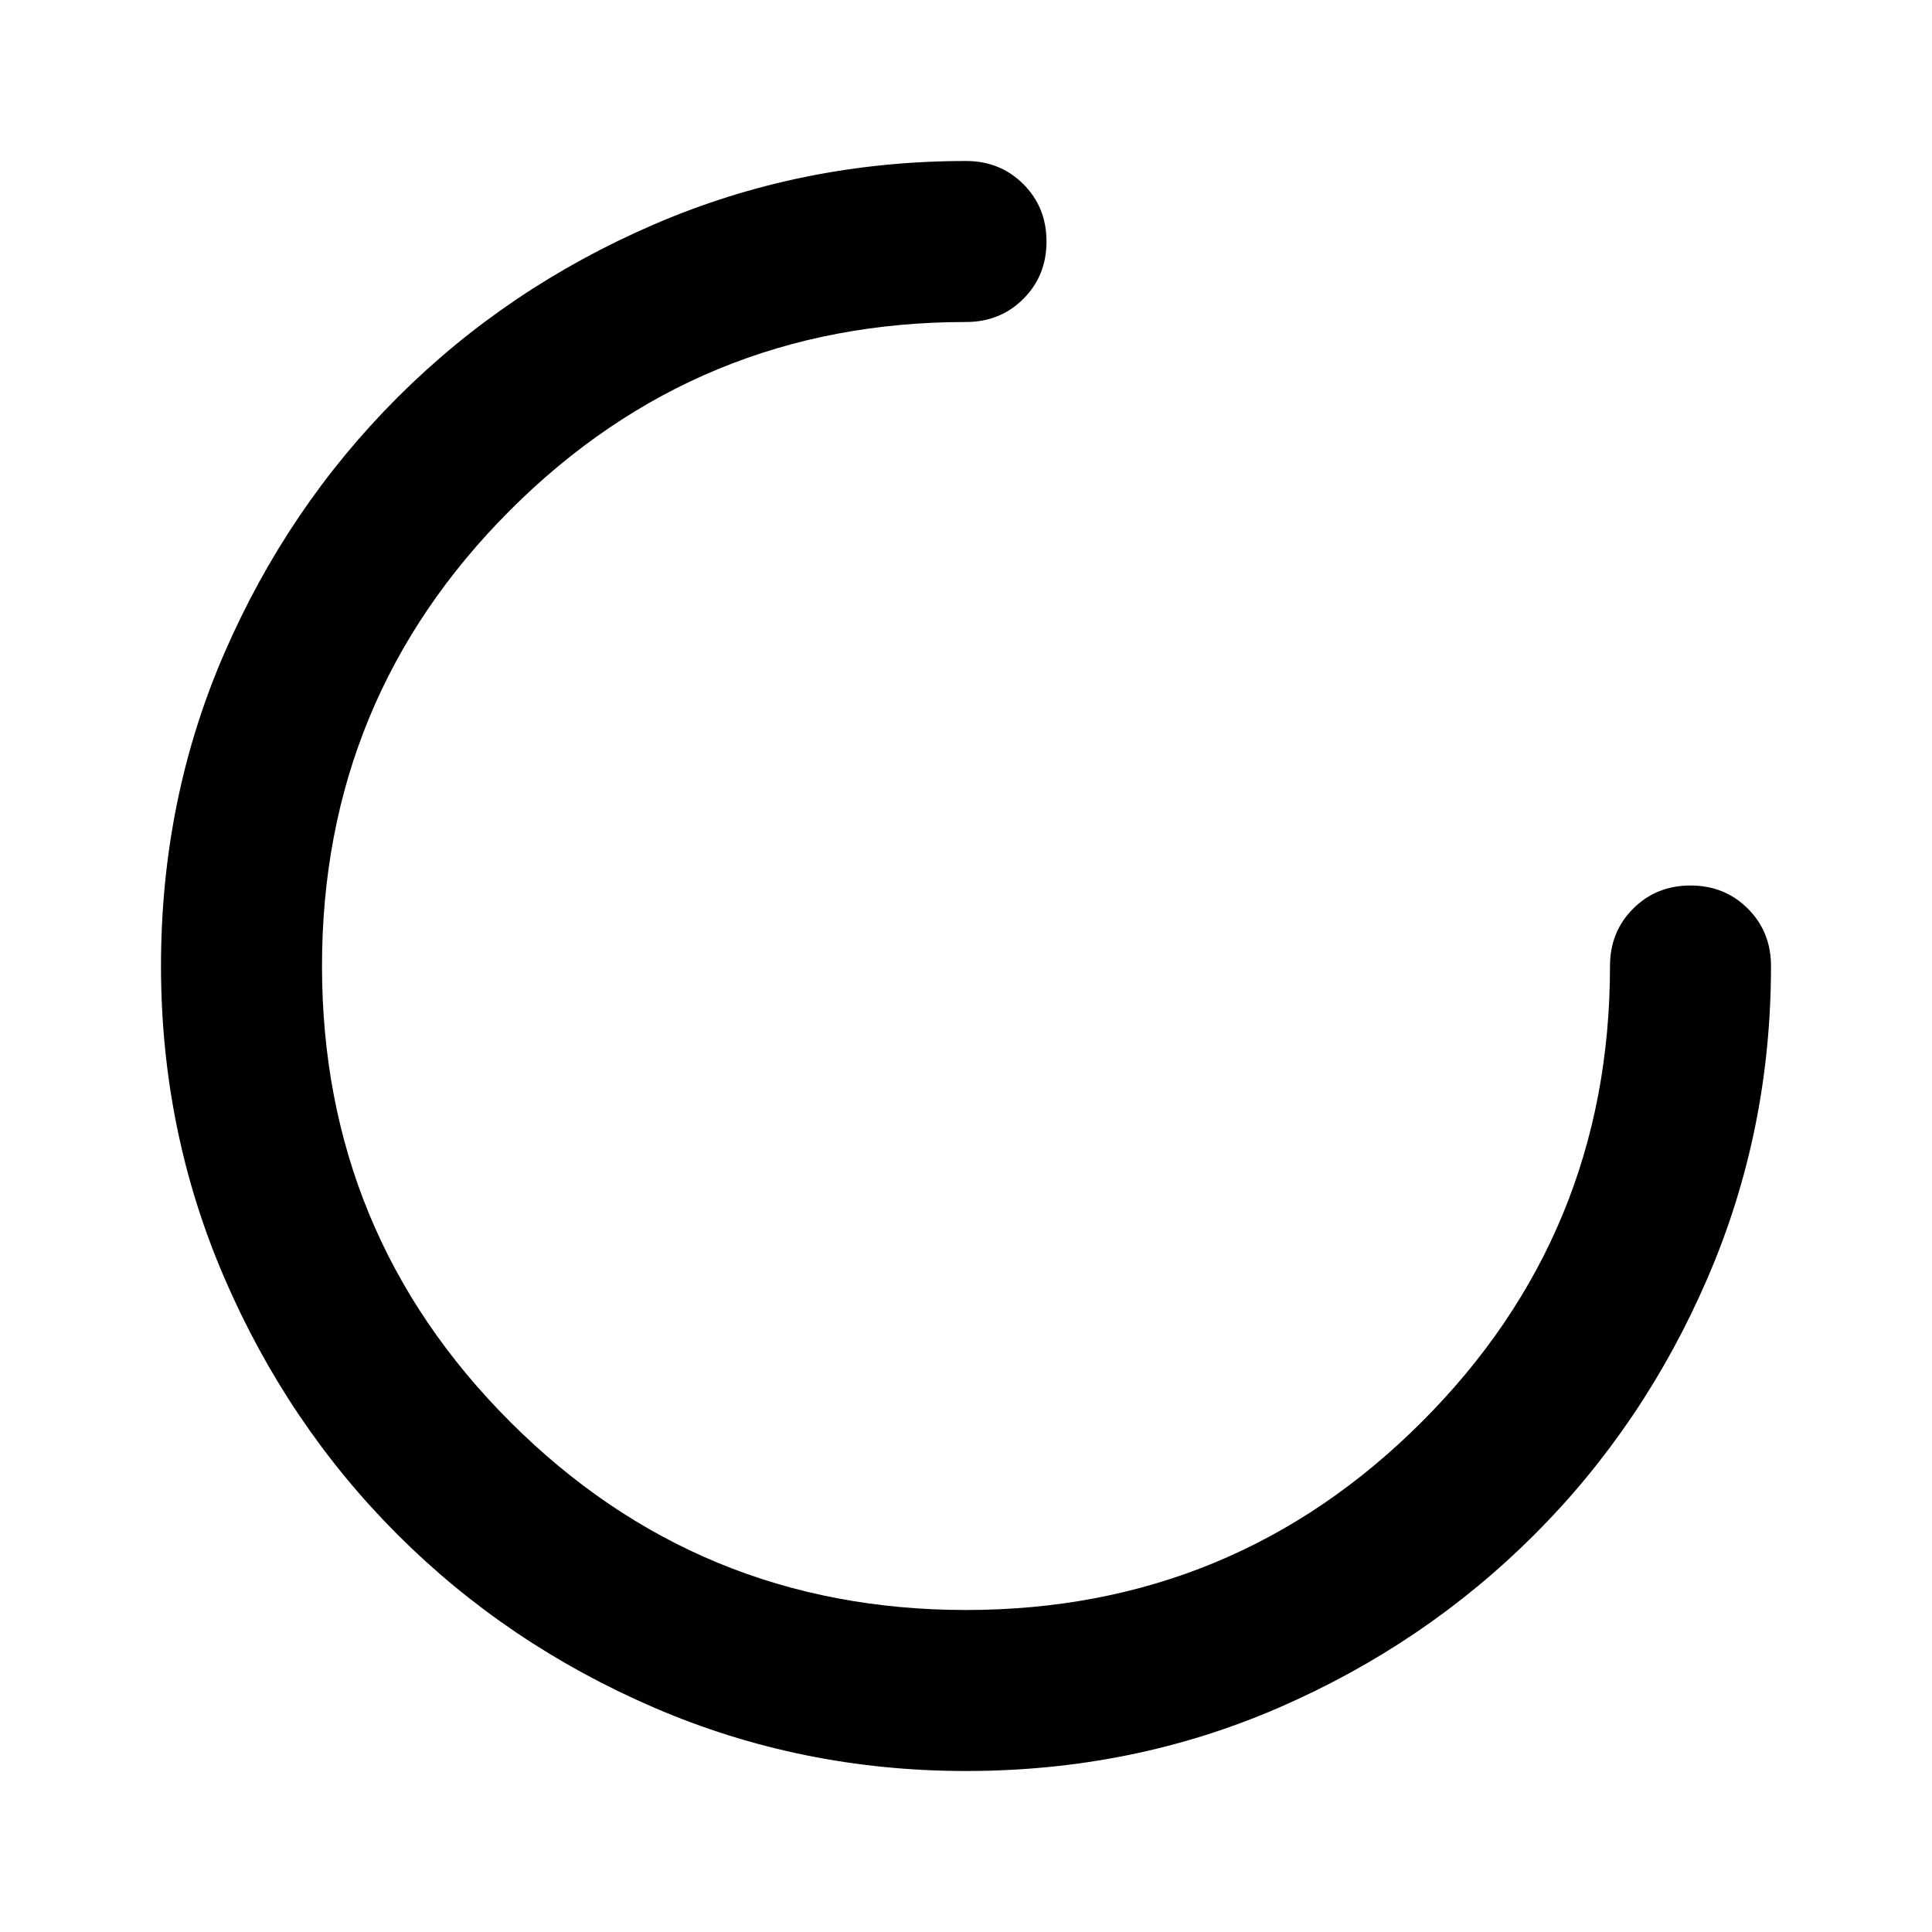
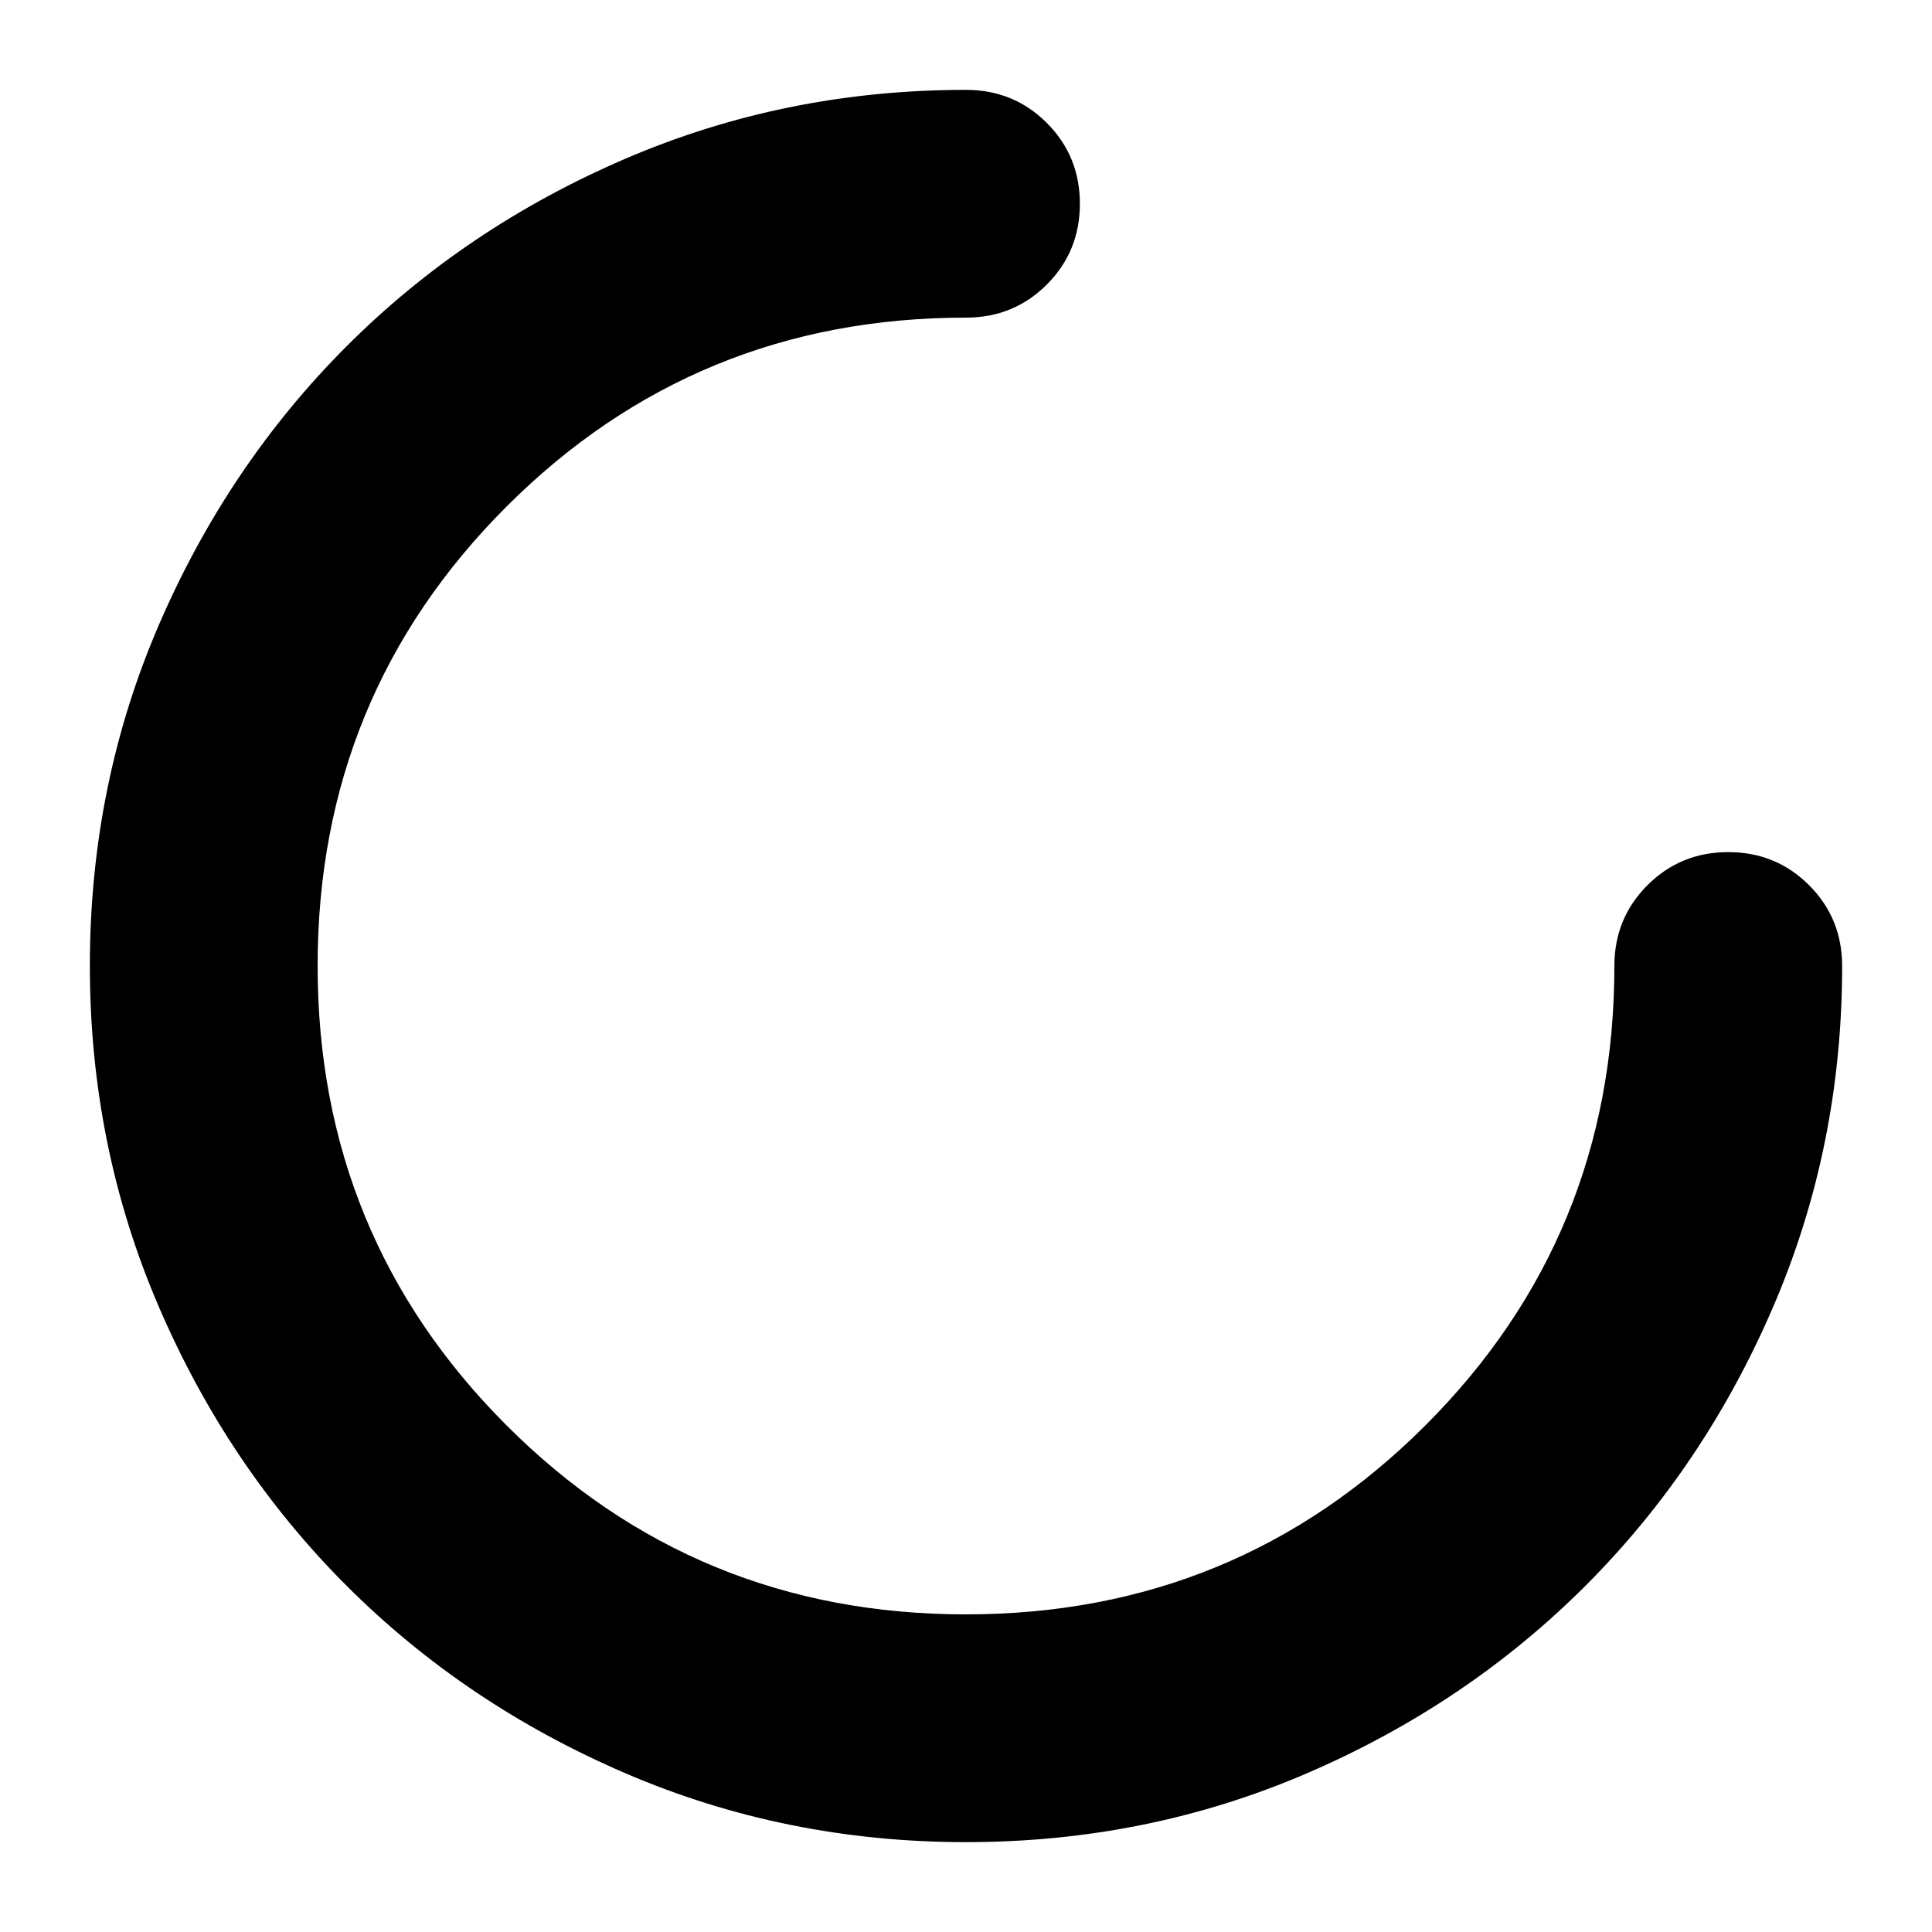
<svg xmlns="http://www.w3.org/2000/svg" height="24" viewBox="0 -960 960 960" width="24">
-   <path d="M480-80q-82 0-155-31.5t-127.5-86Q143-252 111.5-325T80-480q0-83 31.5-155.5t86-127Q252-817 325-848.5T480-880q17 0 28.5 11.5T520-840q0 17-11.5 28.5T480-800q-133 0-226.5 93.5T160-480q0 133 93.5 226.5T480-160q133 0 226.5-93.5T800-480q0-17 11.5-28.5T840-520q17 0 28.5 11.5T880-480q0 82-31.5 155t-86 127.5q-54.5 54.5-127 86T480-80Z" />
+   <path d="M480-44.652q-89.714 0-169.306-34.257-79.592-34.257-138.56-93.225-58.968-58.968-93.225-138.56Q44.652-390.286 44.652-480q0-89.991 34.254-169.406 34.255-79.416 93.218-138.44t138.562-93.263q79.6-34.239 169.314-34.239 23.721 0 40.154 16.433 16.433 16.433 16.433 40.154 0 23.721-16.433 40.154-16.433 16.433-40.154 16.433-134.41 0-228.292 93.865t-93.882 228.25q0 134.385 93.865 228.309t228.25 93.924q134.385 0 228.309-93.882T802.174-480q0-23.721 16.433-40.154 16.433-16.433 40.154-16.433 23.721 0 40.154 16.433 16.433 16.433 16.433 40.154 0 89.714-34.254 169.317-34.255 79.602-93.218 138.577-58.963 58.976-138.408 93.215Q570.024-44.652 480-44.652Z" />
</svg>
